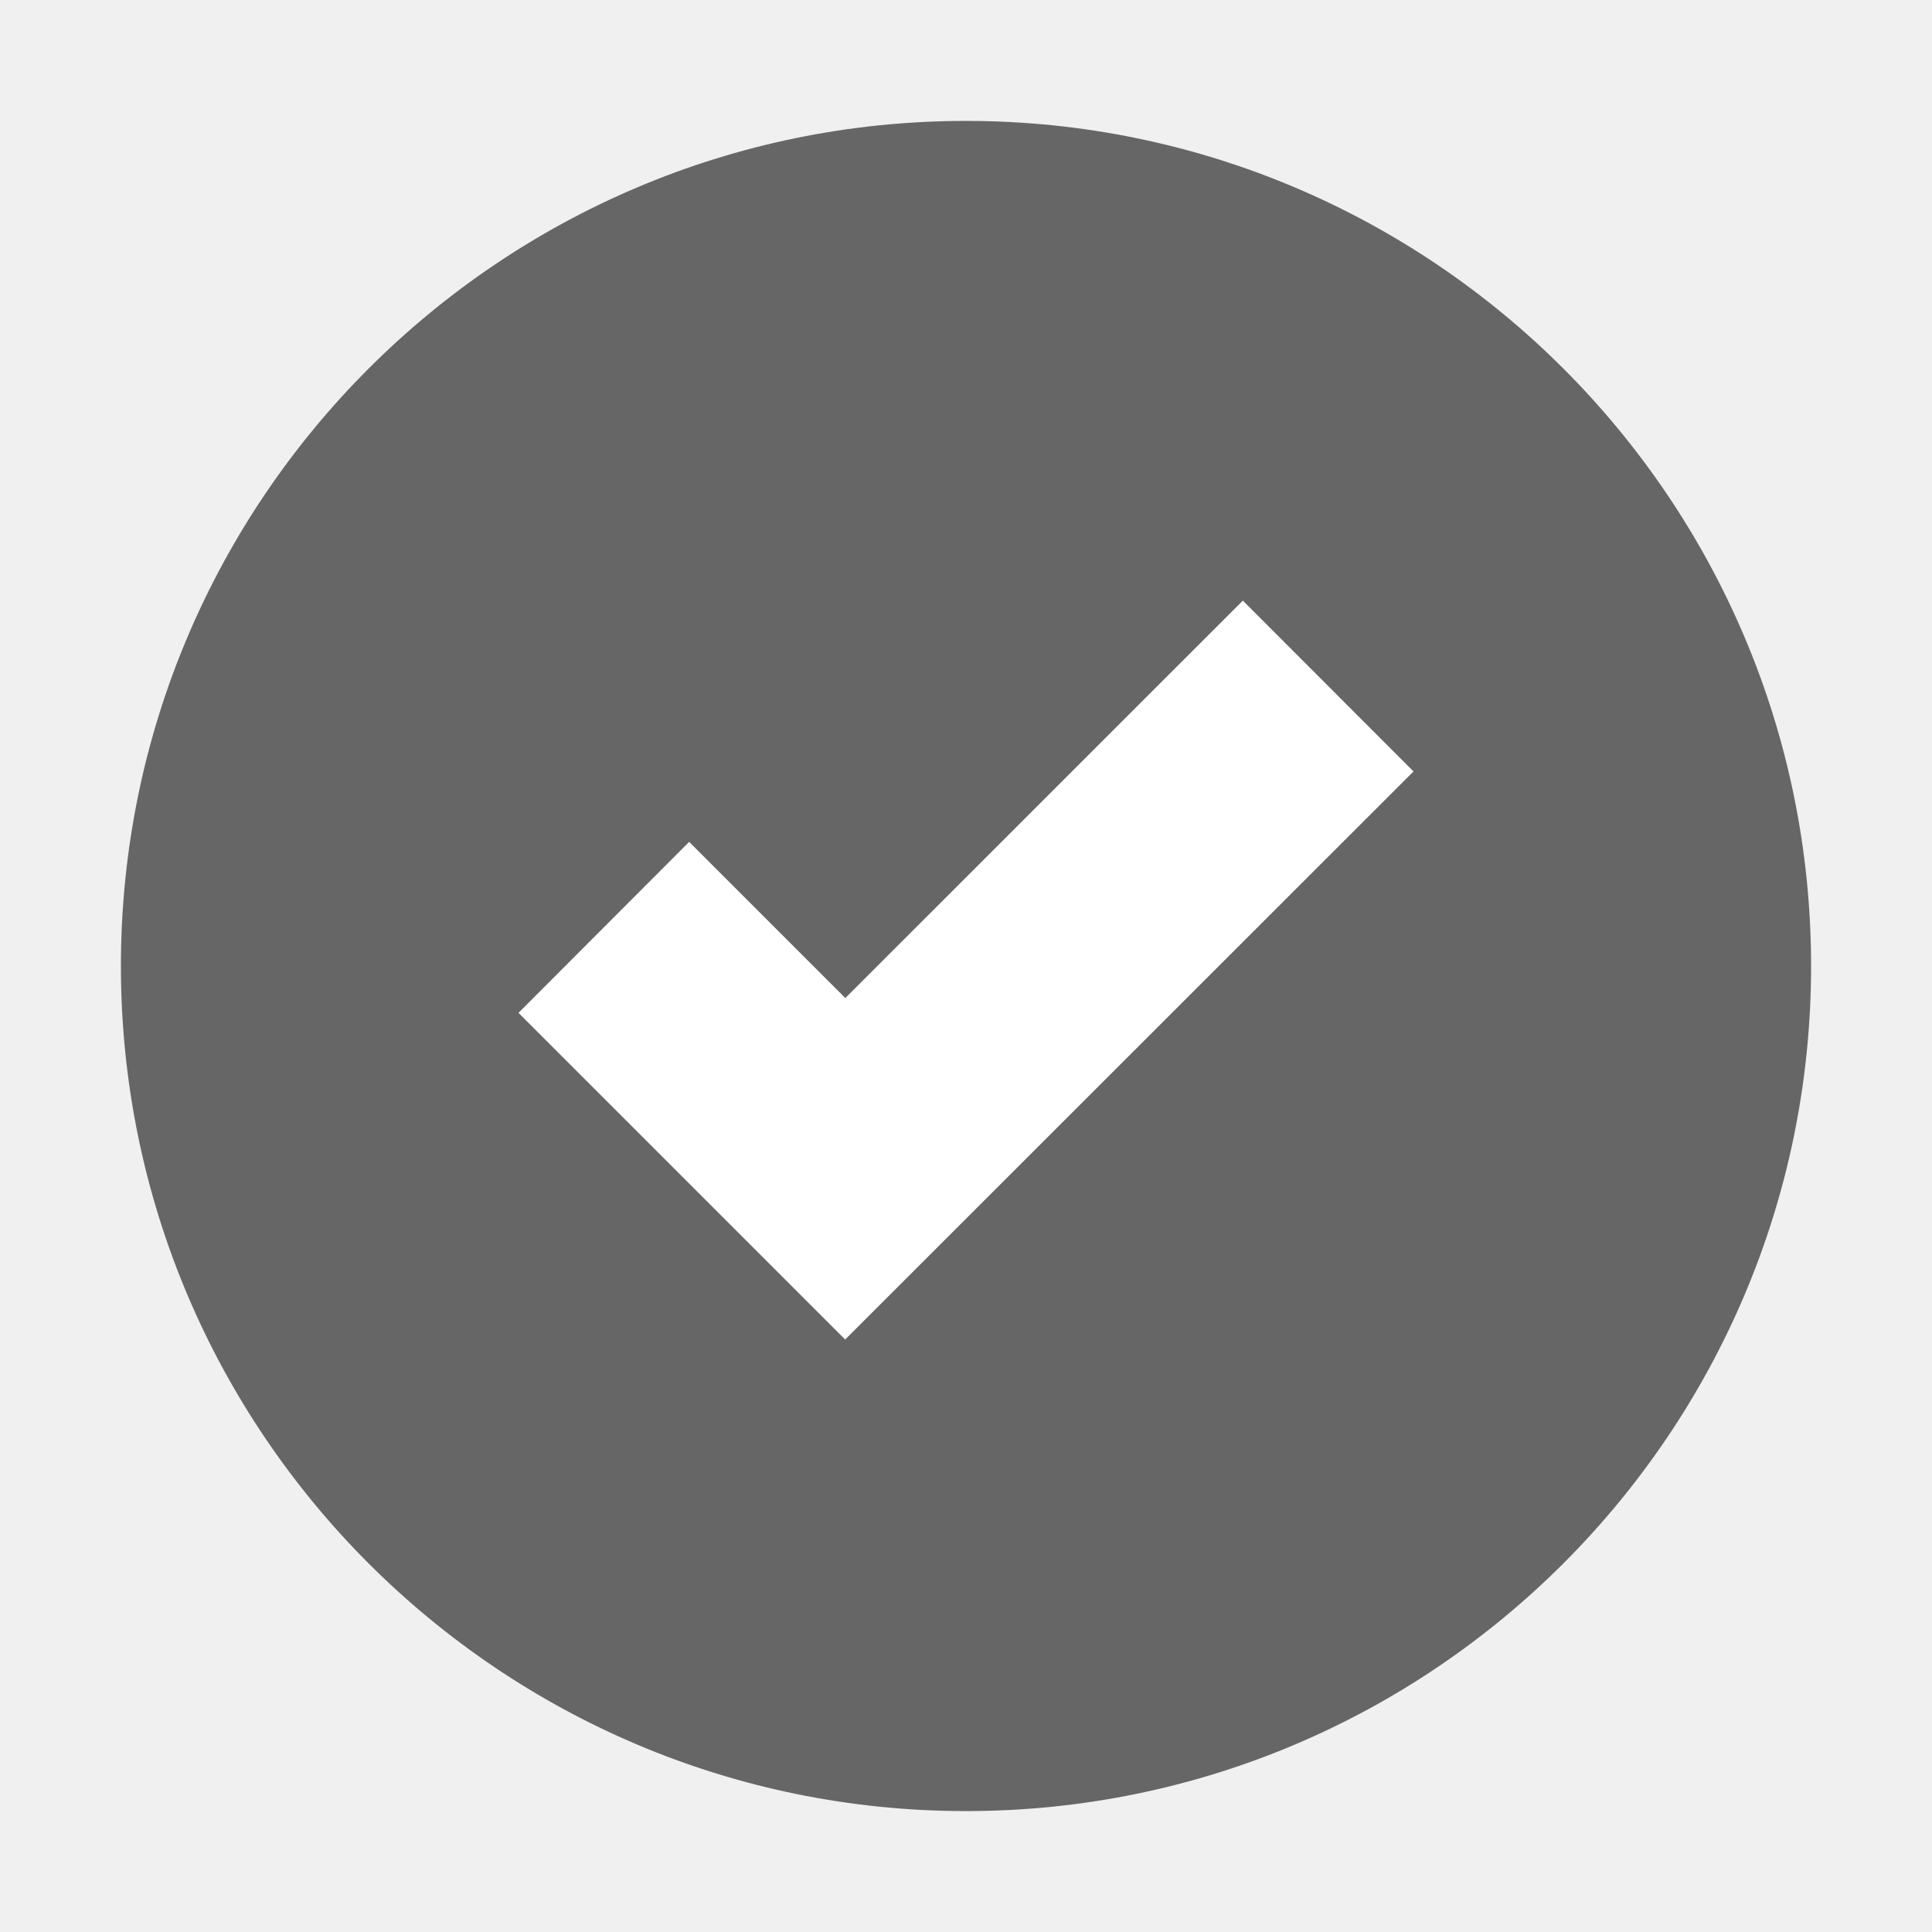
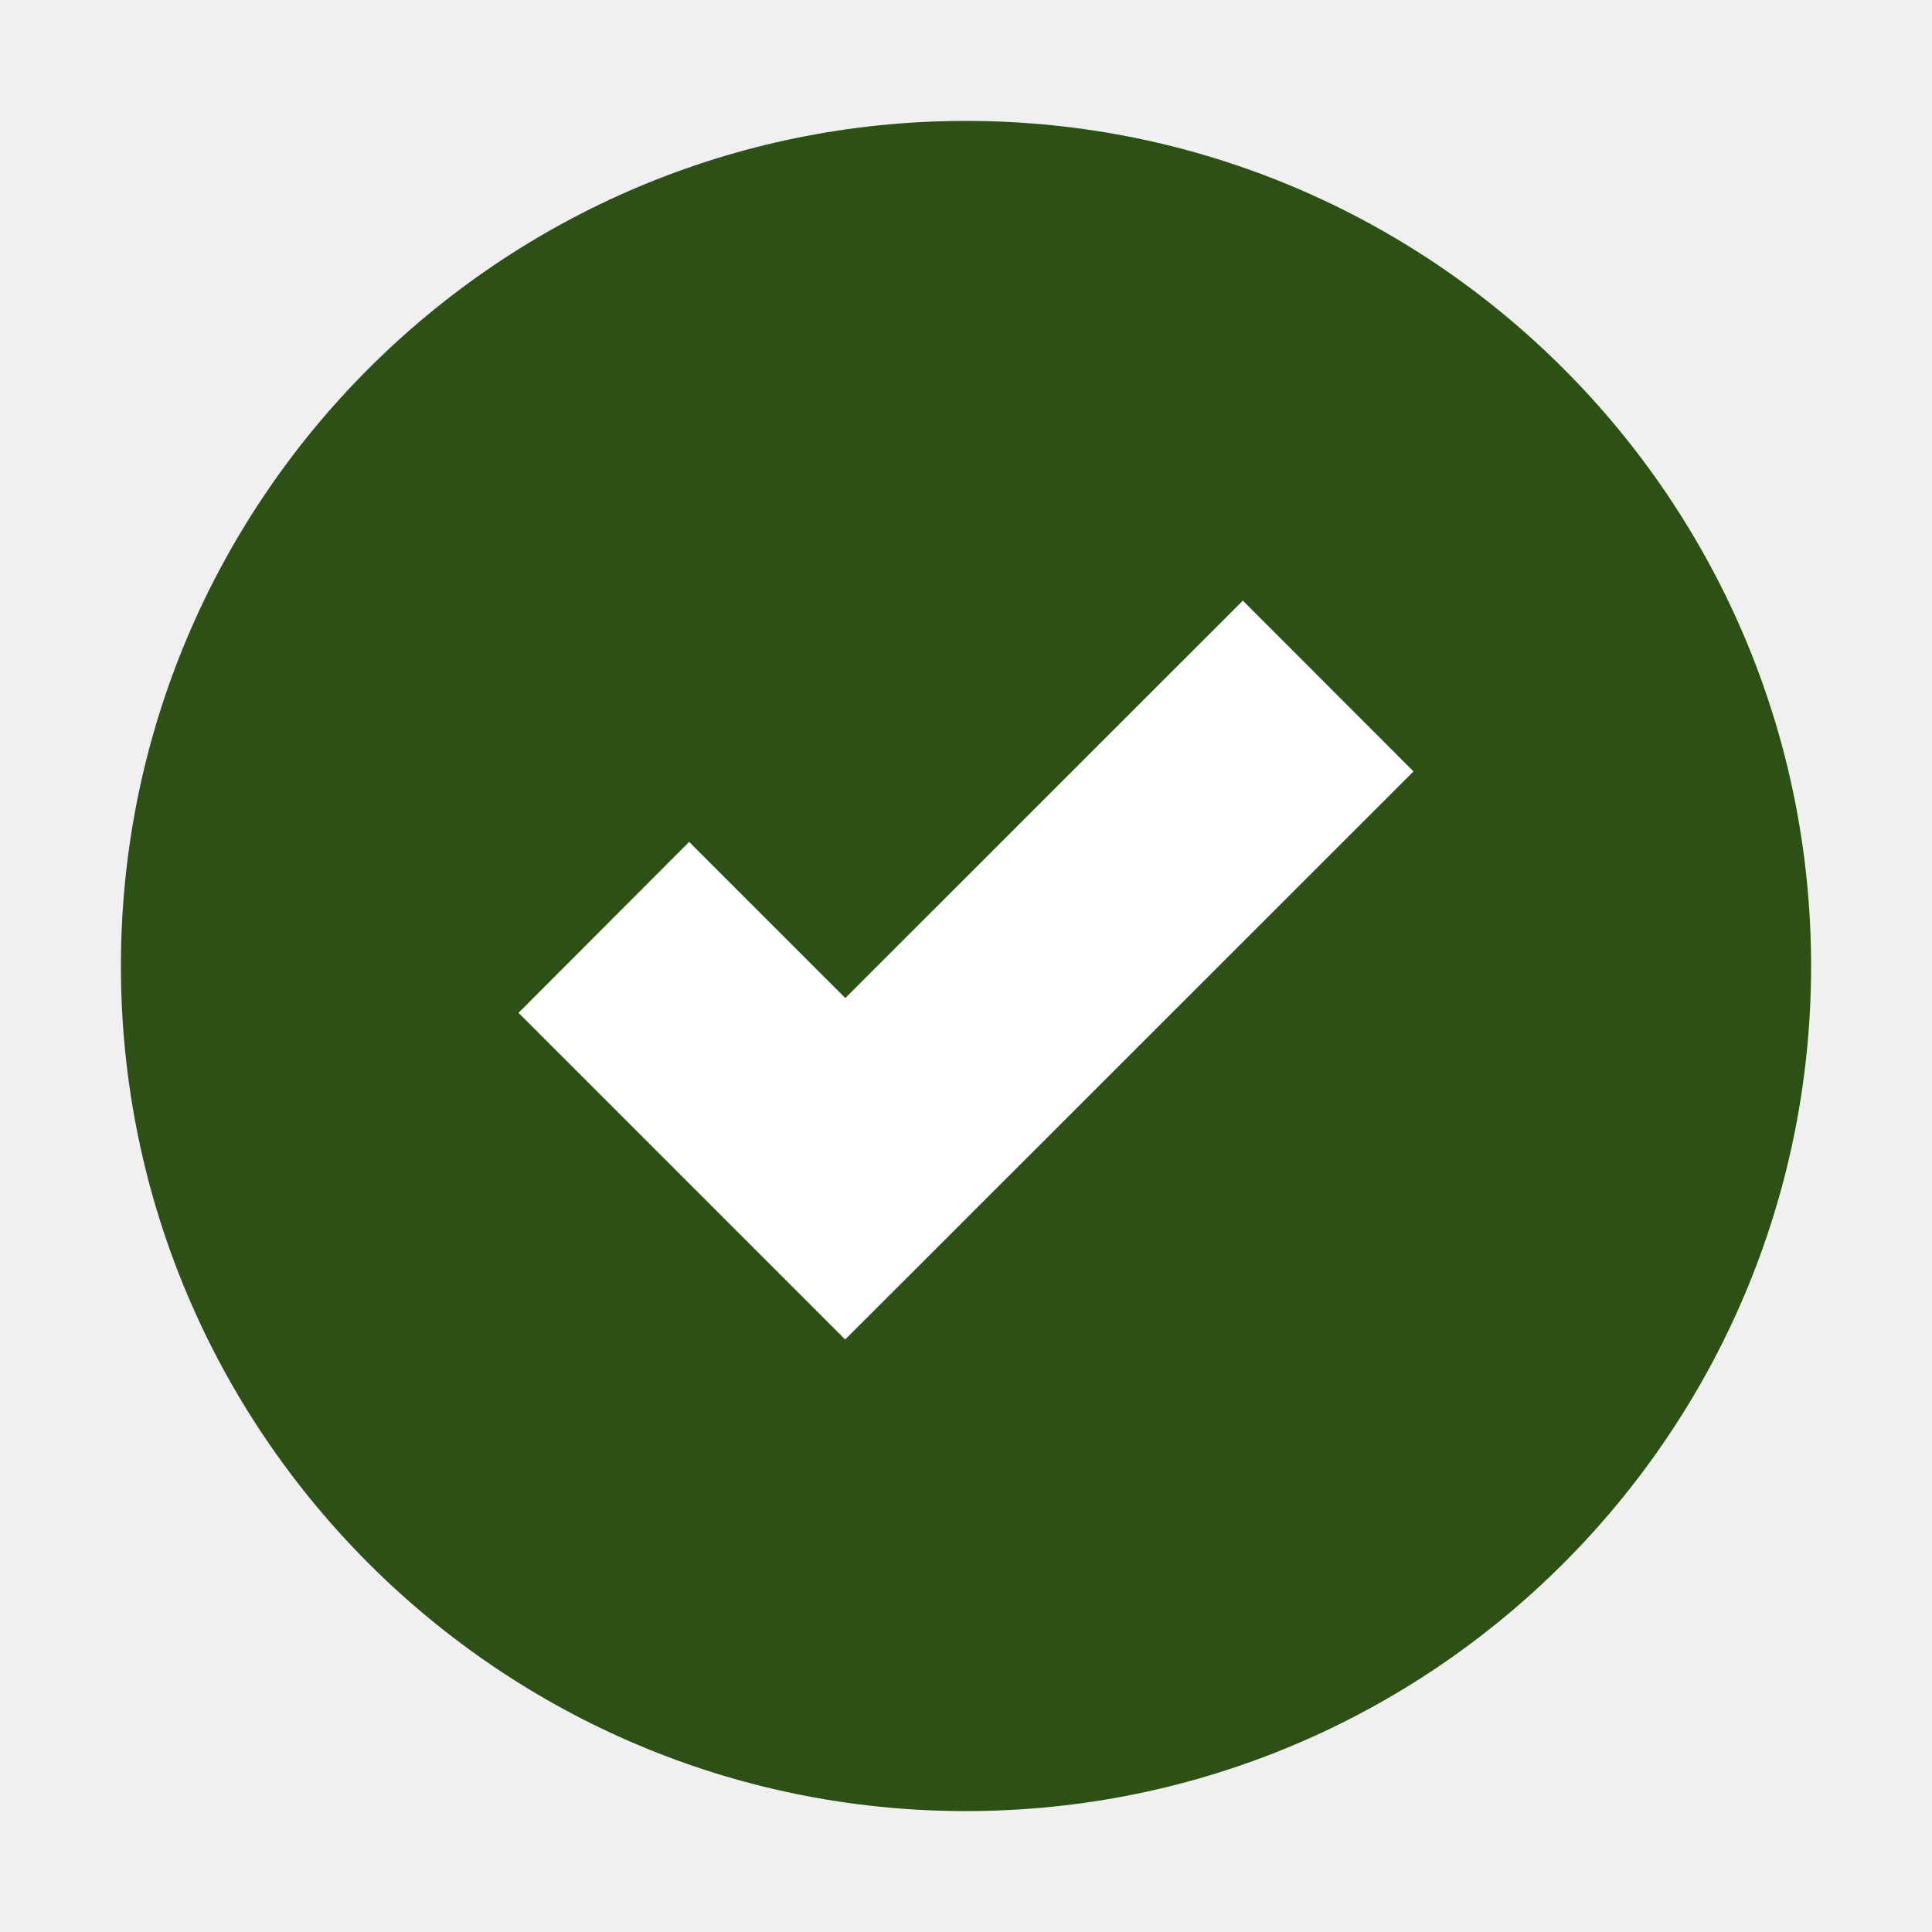
<svg xmlns="http://www.w3.org/2000/svg" id="svg2" width="24" height="24" version="1.0">
  <defs id="defs4">
    <linearGradient id="linearGradient2407" x1="63.397" x2="63.397" y1="-12.489" y2="5.468" gradientTransform="matrix(1.0863 0 0 1.0862 -55.567 15.814)" gradientUnits="userSpaceOnUse">
      <stop id="stop4875" style="stop-color:#fff" offset="0" />
      <stop id="stop4877" style="stop-color:#fff;stop-opacity:0" offset="1" />
    </linearGradient>
    <radialGradient id="radialGradient2410" cx="23.896" cy="3.99" r="20.397" gradientTransform="matrix(0,1.2316,-1.6257,0,-1.513,-28.721)" gradientUnits="userSpaceOnUse">
      <stop id="stop3244" style="stop-color:#f8b17e" offset="0" />
      <stop id="stop3246" style="stop-color:#e35d4f" offset=".262" />
      <stop id="stop3248" style="stop-color:#c6262e" offset=".661" />
      <stop id="stop3250" style="stop-color:#690b54" offset="1" />
    </radialGradient>
    <linearGradient id="linearGradient2412" x1="18.379" x2="18.379" y1="44.98" y2="3.082" gradientTransform="matrix(0.51604,0,0,0.51604,-20.38499,-0.38499)" gradientUnits="userSpaceOnUse">
      <stop id="stop2492" style="stop-color:#791235" offset="0" />
      <stop id="stop2494" style="stop-color:#dd3b27" offset="1" />
    </linearGradient>
    <radialGradient id="radialGradient2415" cx="62.625" cy="4.625" r="10.625" gradientTransform="matrix(1.1294 0 0 .28235 -58.729 19.694)" gradientUnits="userSpaceOnUse">
      <stop id="stop8840" offset="0" />
      <stop id="stop8842" style="stop-opacity:0" offset="1" />
    </radialGradient>
  </defs>
-   <path style="fill:#666666;fill-opacity:1;stroke:none;stroke-width:1.004;stroke-linecap:round;stroke-linejoin:round" d="m 12,1.502 c -5.793,0 -10.498,4.706 -10.498,10.498 0,5.793 4.706,10.498 10.498,10.498 5.793,0 10.498,-4.706 10.498,-10.498 C 22.498,6.207 17.792,1.502 12,1.502 Z" id="path2555" />
+   <path style="fill:#2d5016;fill-opacity:1;stroke:none;stroke-width:1.004;stroke-linecap:round;stroke-linejoin:round" d="m 12,1.502 c -5.793,0 -10.498,4.706 -10.498,10.498 0,5.793 4.706,10.498 10.498,10.498 5.793,0 10.498,-4.706 10.498,-10.498 C 22.498,6.207 17.792,1.502 12,1.502 Z" id="path2555" />
  <path d="m 15.439,7.461 -4.938,4.937 -1.94,-1.94 -2.12,2.124 4.058,4.058 7.06,-7.057 z" font-weight="400" overflow="visible" style="font-weight:400;font-family:sans-serif;font-variant-ligatures:normal;font-variant-position:normal;font-variant-caps:normal;font-variant-numeric:normal;font-variant-alternates:normal;font-feature-settings:normal;text-indent:0;text-decoration:none;text-decoration-line:none;text-decoration-style:solid;text-decoration-color:#000000;text-transform:none;text-orientation:mixed;white-space:normal;shape-padding:0;overflow:visible;isolation:auto;mix-blend-mode:normal;fill:#ffffff" id="path2" />
</svg>
